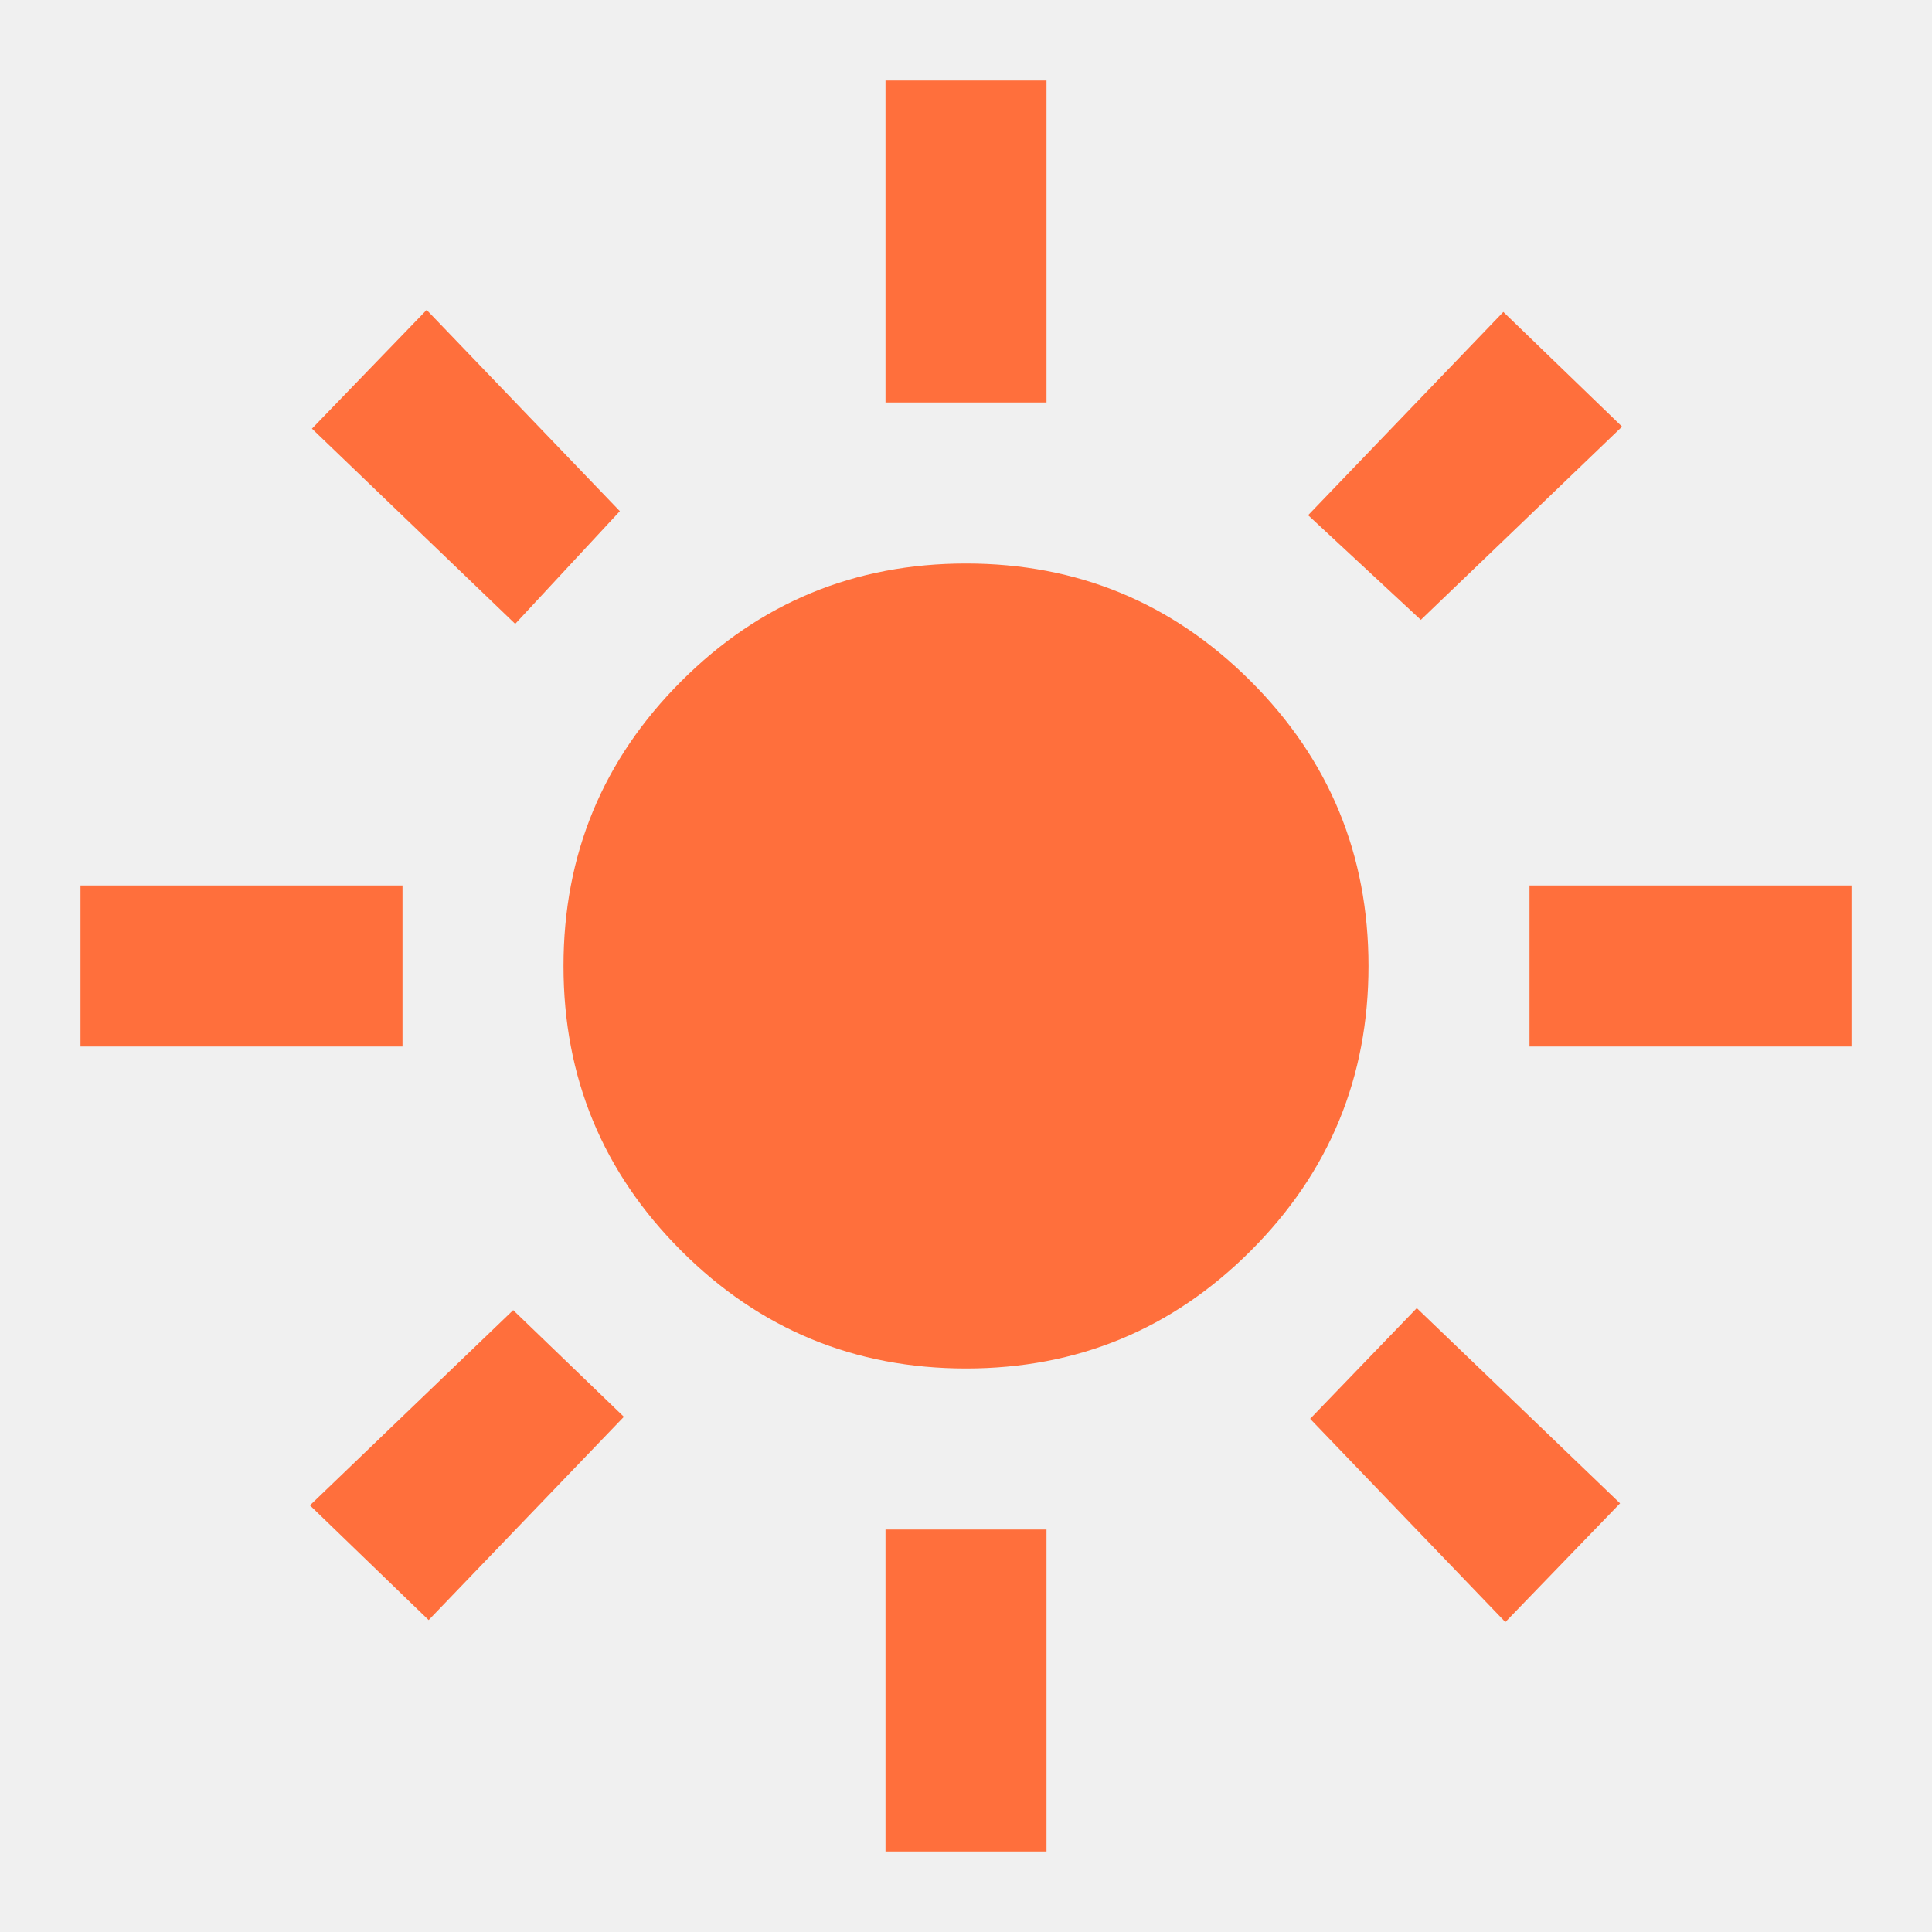
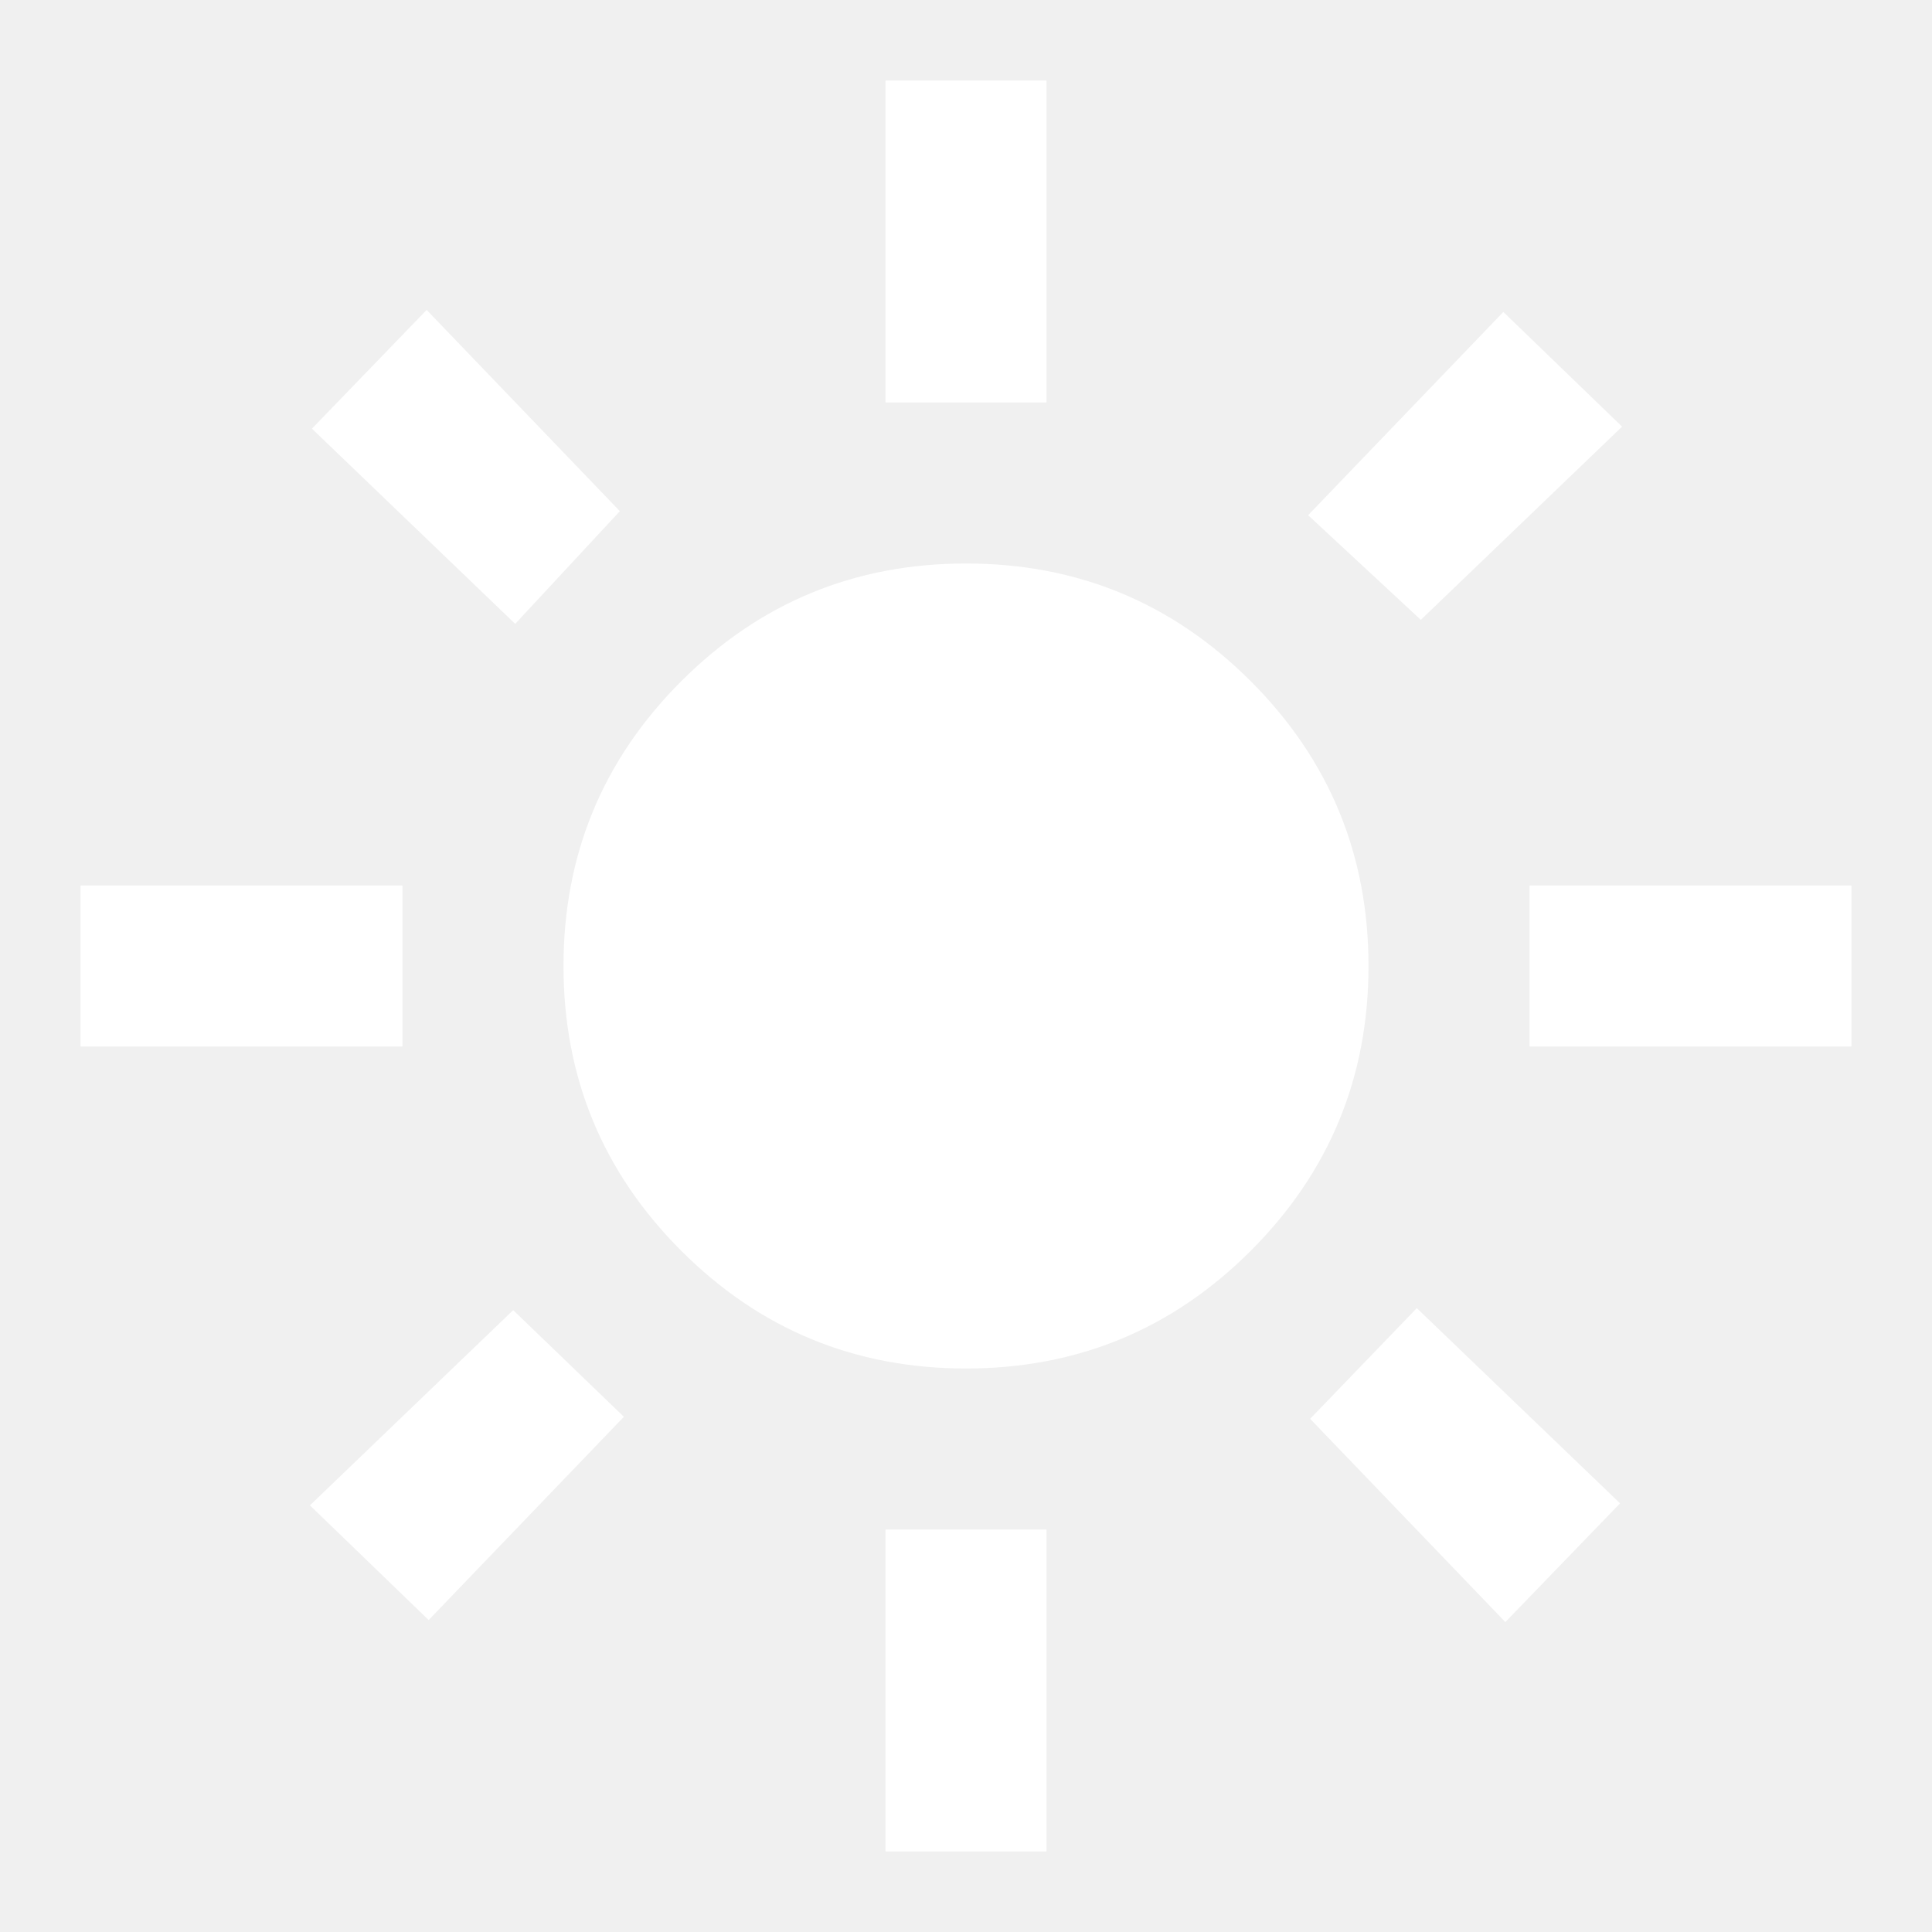
- <svg xmlns="http://www.w3.org/2000/svg" fill="#ff6f3c" height="24" viewBox="0 -960 960 960" width="24">
+ <svg xmlns="http://www.w3.org/2000/svg" fill="#fff" height="24" viewBox="0 -960 960 960" width="24">
  <path d="M480-280q-83 0-141.5-58.5T280-480q0-83 58.5-141.5T480-680q83 0 141.5 58.5T680-480q0 83-58.5 141.5T480-280ZM200-440H40v-80h160v80Zm720 0H760v-80h160v80ZM440-760v-160h80v160h-80Zm0 720v-160h80v160h-80ZM256-650l-101-97 57-59 96 100-52 56Zm492 496-97-101 53-55 101 97-57 59Zm-98-550 97-101 59 57-100 96-56-52ZM154-212l101-97 55 53-97 101-59-57Z" />
</svg>
